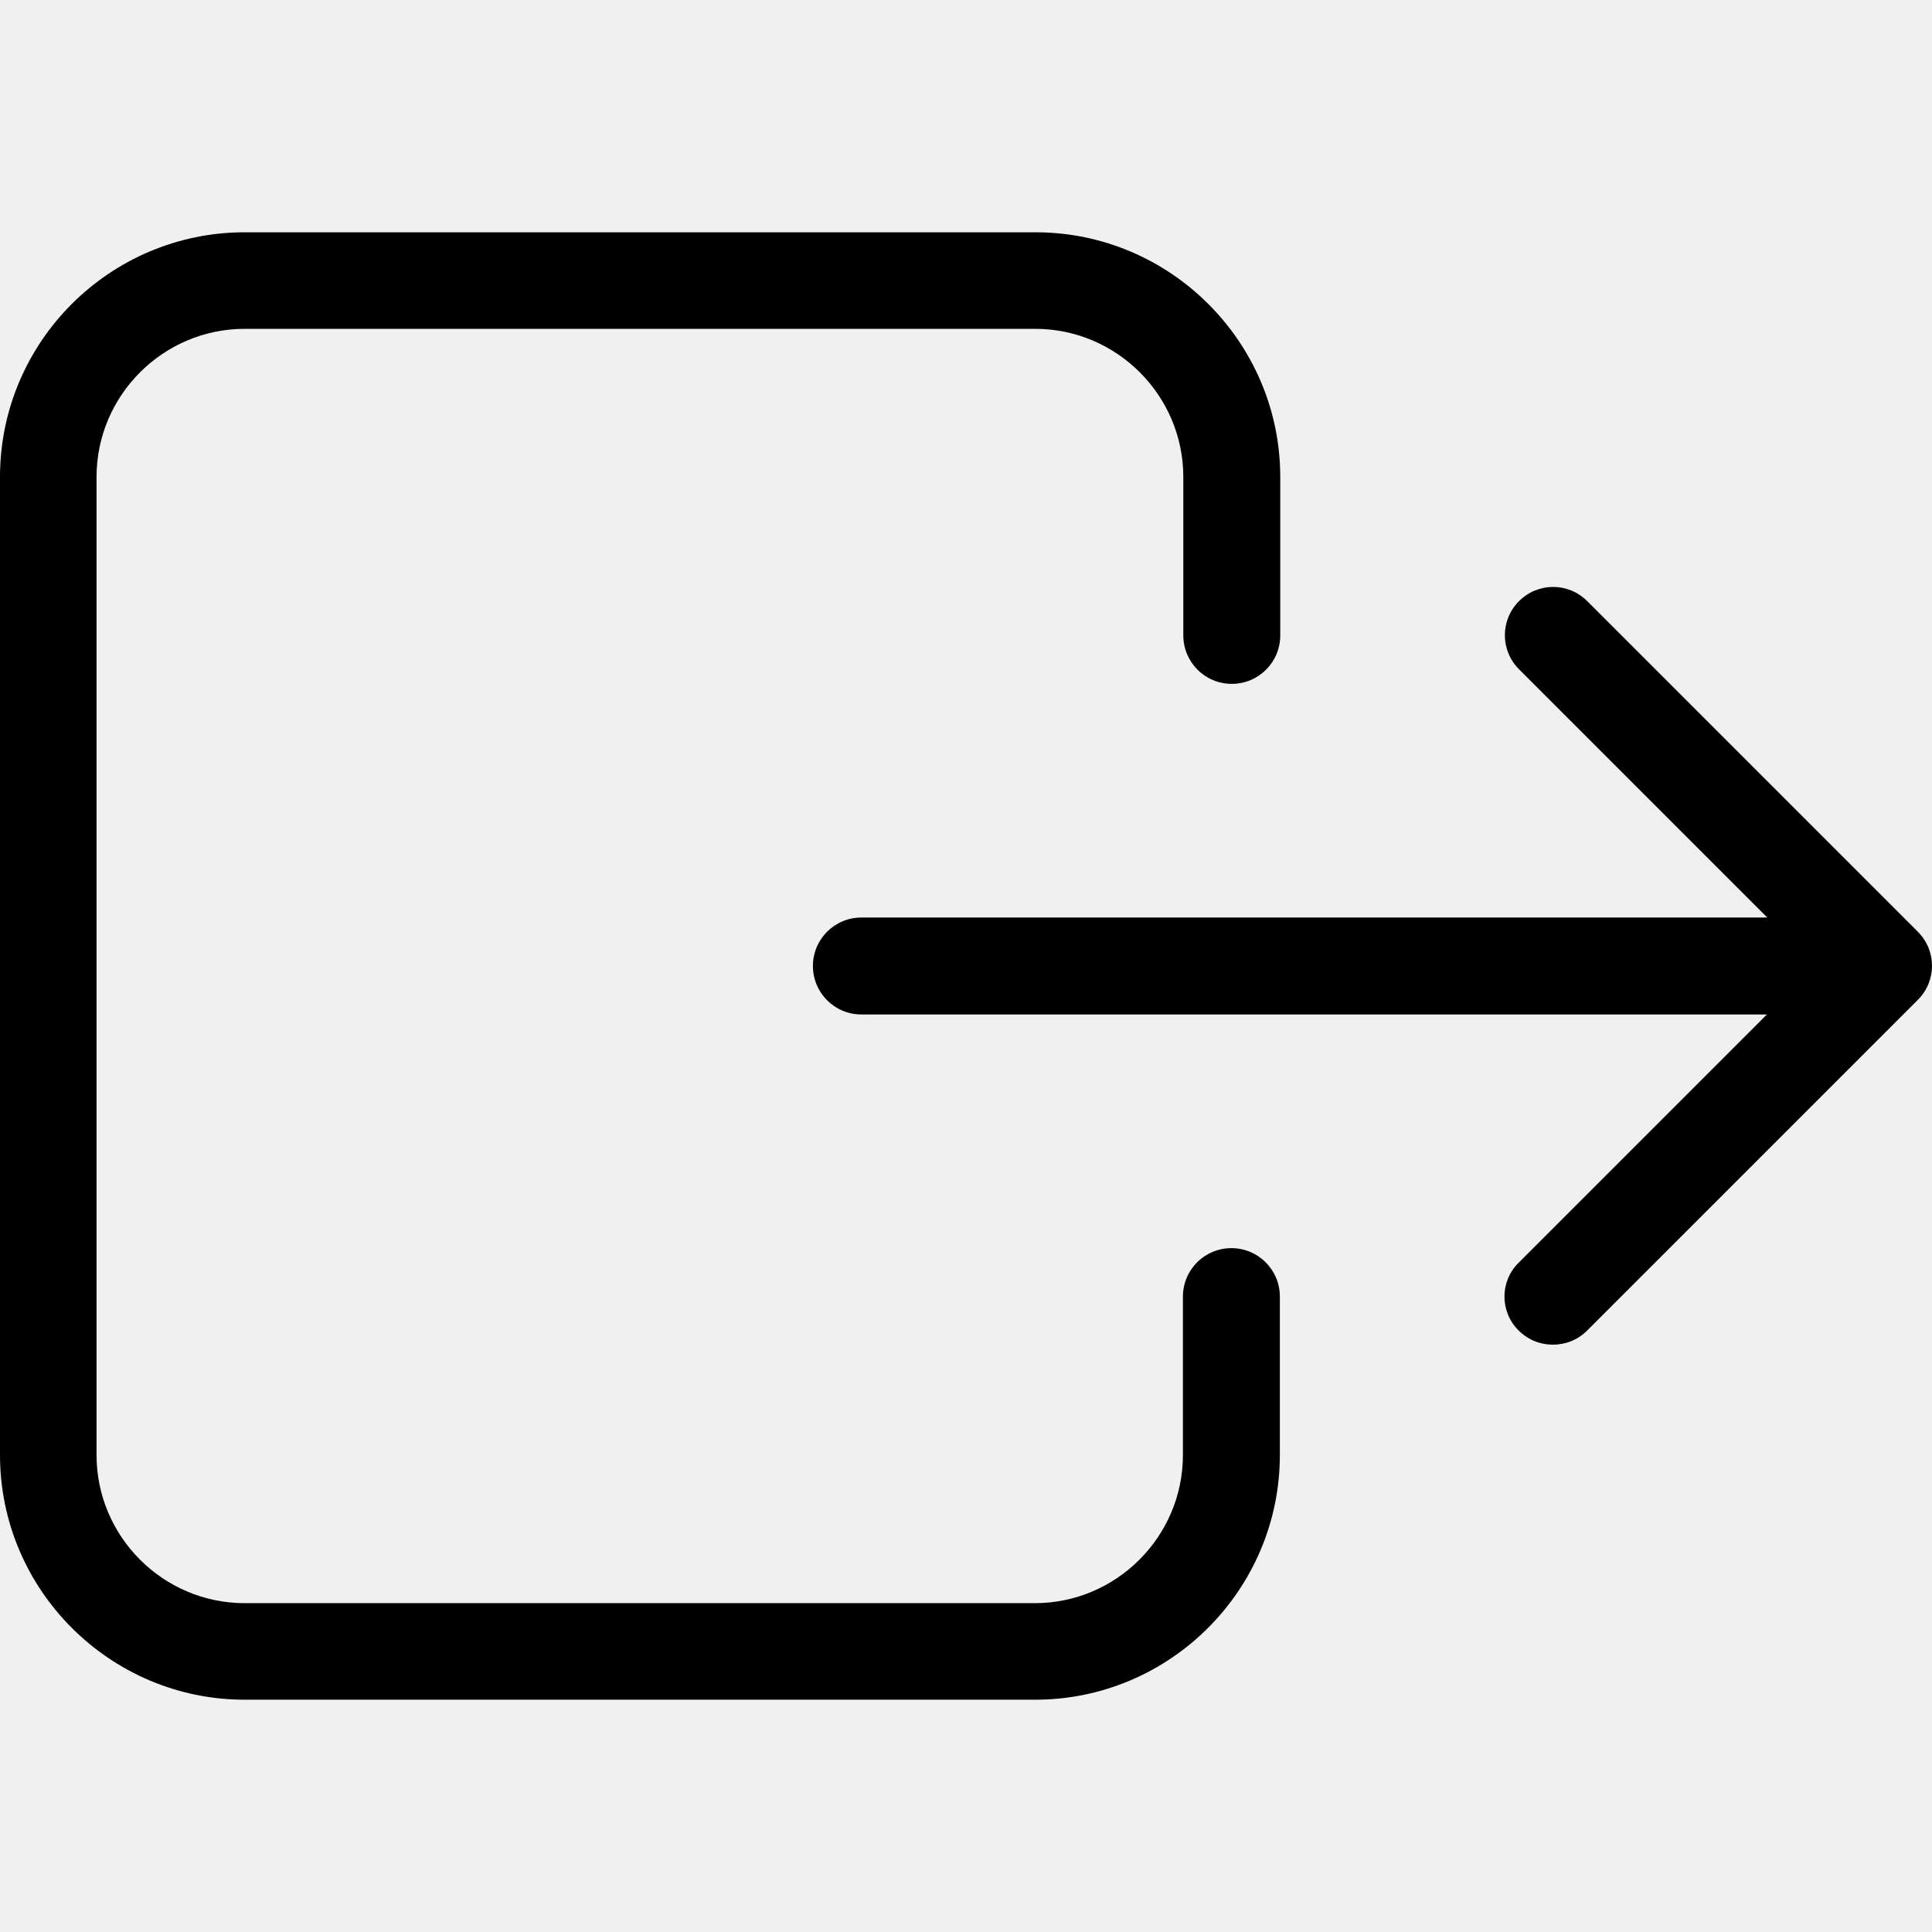
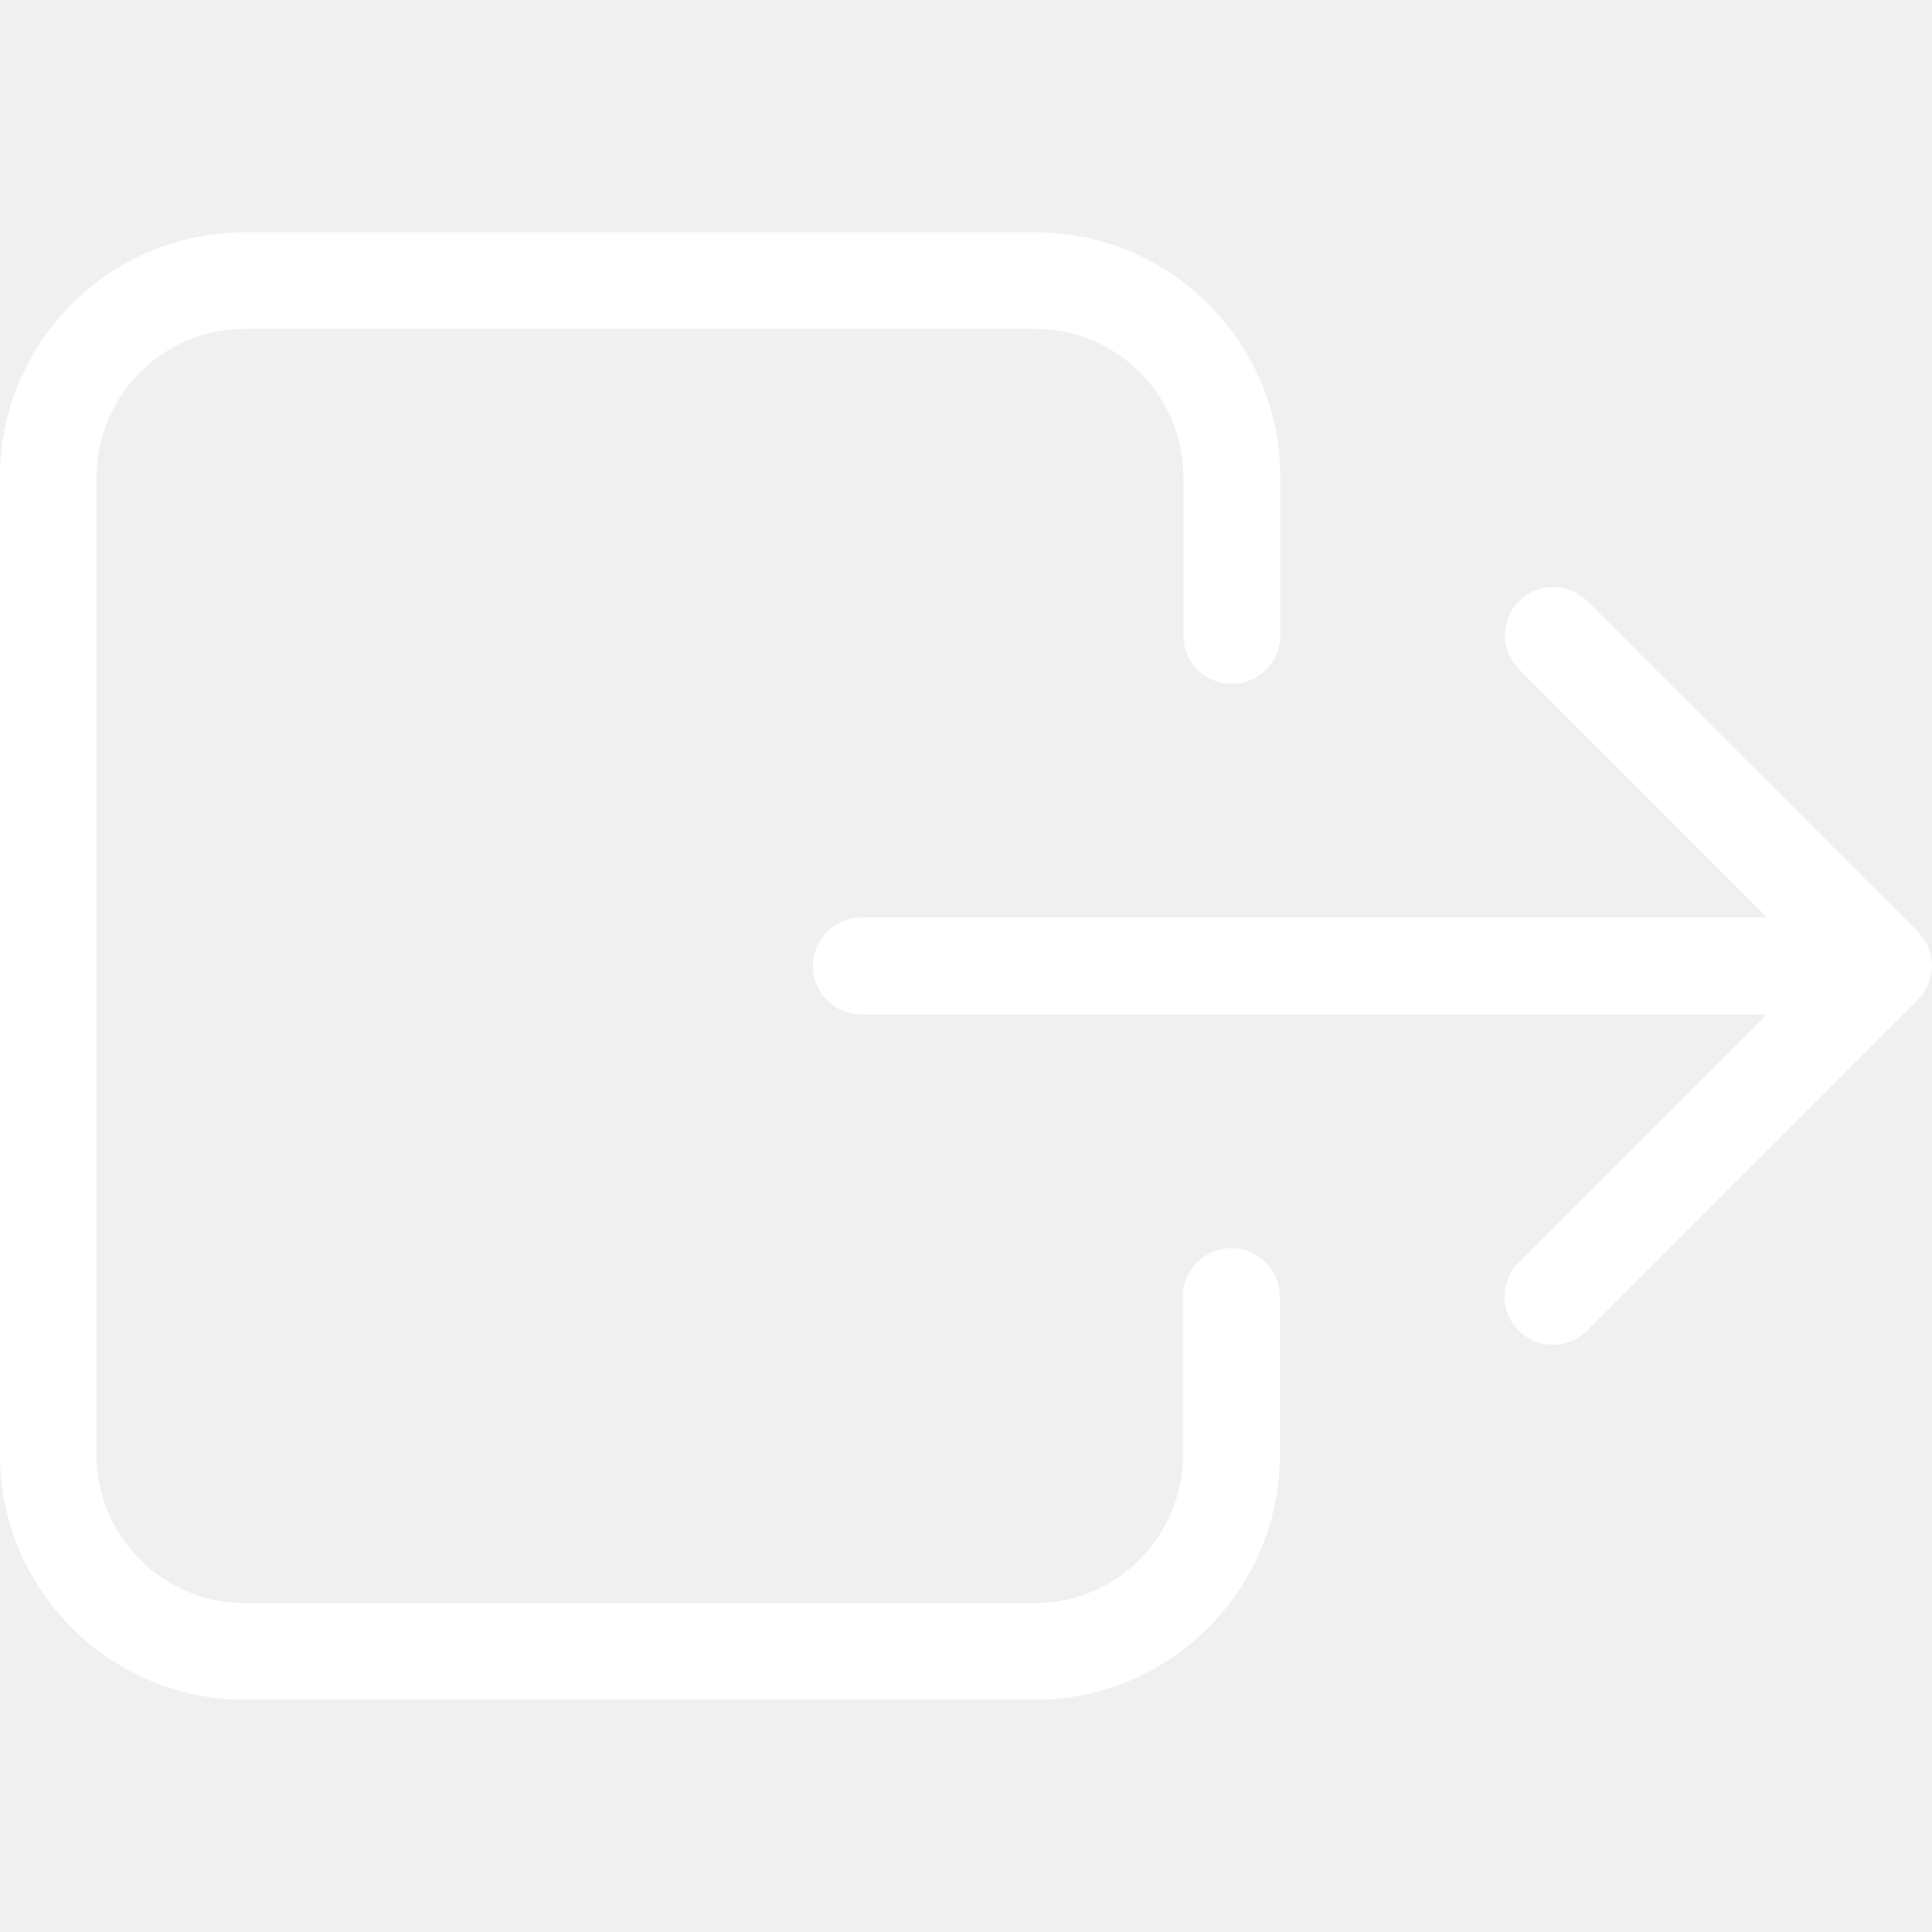
<svg xmlns="http://www.w3.org/2000/svg" version="1.1" id="Capa_1" viewBox="0 0 490.3 490.3" style="enable-background:new 0 0 490.3 490.3;" xml:space="preserve">
  <g>
    <g>
-       <path d="M0,121.05v248.2c0,34.2,27.9,62.1,62.1,62.1h200.6c34.2,0,62.1-27.9,62.1-62.1v-40.2c0-6.8-5.5-12.3-12.3-12.3    s-12.3,5.5-12.3,12.3v40.2c0,20.7-16.9,37.6-37.6,37.6H62.1c-20.7,0-37.6-16.9-37.6-37.6v-248.2c0-20.7,16.9-37.6,37.6-37.6h200.6    c20.7,0,37.6,16.9,37.6,37.6v40.2c0,6.8,5.5,12.3,12.3,12.3s12.3-5.5,12.3-12.3v-40.2c0-34.2-27.9-62.1-62.1-62.1H62.1    C27.9,58.95,0,86.75,0,121.05z" />
-       <path d="M385.4,337.65c2.4,2.4,5.5,3.6,8.7,3.6s6.3-1.2,8.7-3.6l83.9-83.9c4.8-4.8,4.8-12.5,0-17.3l-83.9-83.9    c-4.8-4.8-12.5-4.8-17.3,0s-4.8,12.5,0,17.3l63,63H218.6c-6.8,0-12.3,5.5-12.3,12.3c0,6.8,5.5,12.3,12.3,12.3h229.8l-63,63    C380.6,325.15,380.6,332.95,385.4,337.65z" />
+       <path fill="white" d="M0,121.05v248.2c0,34.2,27.9,62.1,62.1,62.1h200.6c34.2,0,62.1-27.9,62.1-62.1v-40.2c0-6.8-5.5-12.3-12.3-12.3    s-12.3,5.5-12.3,12.3v40.2c0,20.7-16.9,37.6-37.6,37.6H62.1c-20.7,0-37.6-16.9-37.6-37.6v-248.2c0-20.7,16.9-37.6,37.6-37.6h200.6    c20.7,0,37.6,16.9,37.6,37.6v40.2c0,6.8,5.5,12.3,12.3,12.3s12.3-5.5,12.3-12.3v-40.2c0-34.2-27.9-62.1-62.1-62.1H62.1    C27.9,58.95,0,86.75,0,121.05z" />
+       <path fill="white" d="M385.4,337.65c2.4,2.4,5.5,3.6,8.7,3.6s6.3-1.2,8.7-3.6l83.9-83.9c4.8-4.8,4.8-12.5,0-17.3l-83.9-83.9    c-4.8-4.8-12.5-4.8-17.3,0s-4.8,12.5,0,17.3l63,63H218.6c-6.8,0-12.3,5.5-12.3,12.3c0,6.8,5.5,12.3,12.3,12.3h229.8l-63,63    C380.6,325.15,380.6,332.95,385.4,337.65z" />
    </g>
  </g>
  <g>
</g>
  <g>
</g>
  <g>
</g>
  <g>
</g>
  <g>
</g>
  <g>
</g>
  <g>
</g>
  <g>
</g>
  <g>
</g>
  <g>
</g>
  <g>
</g>
  <g>
</g>
  <g>
</g>
  <g>
</g>
  <g>
</g>
</svg>
